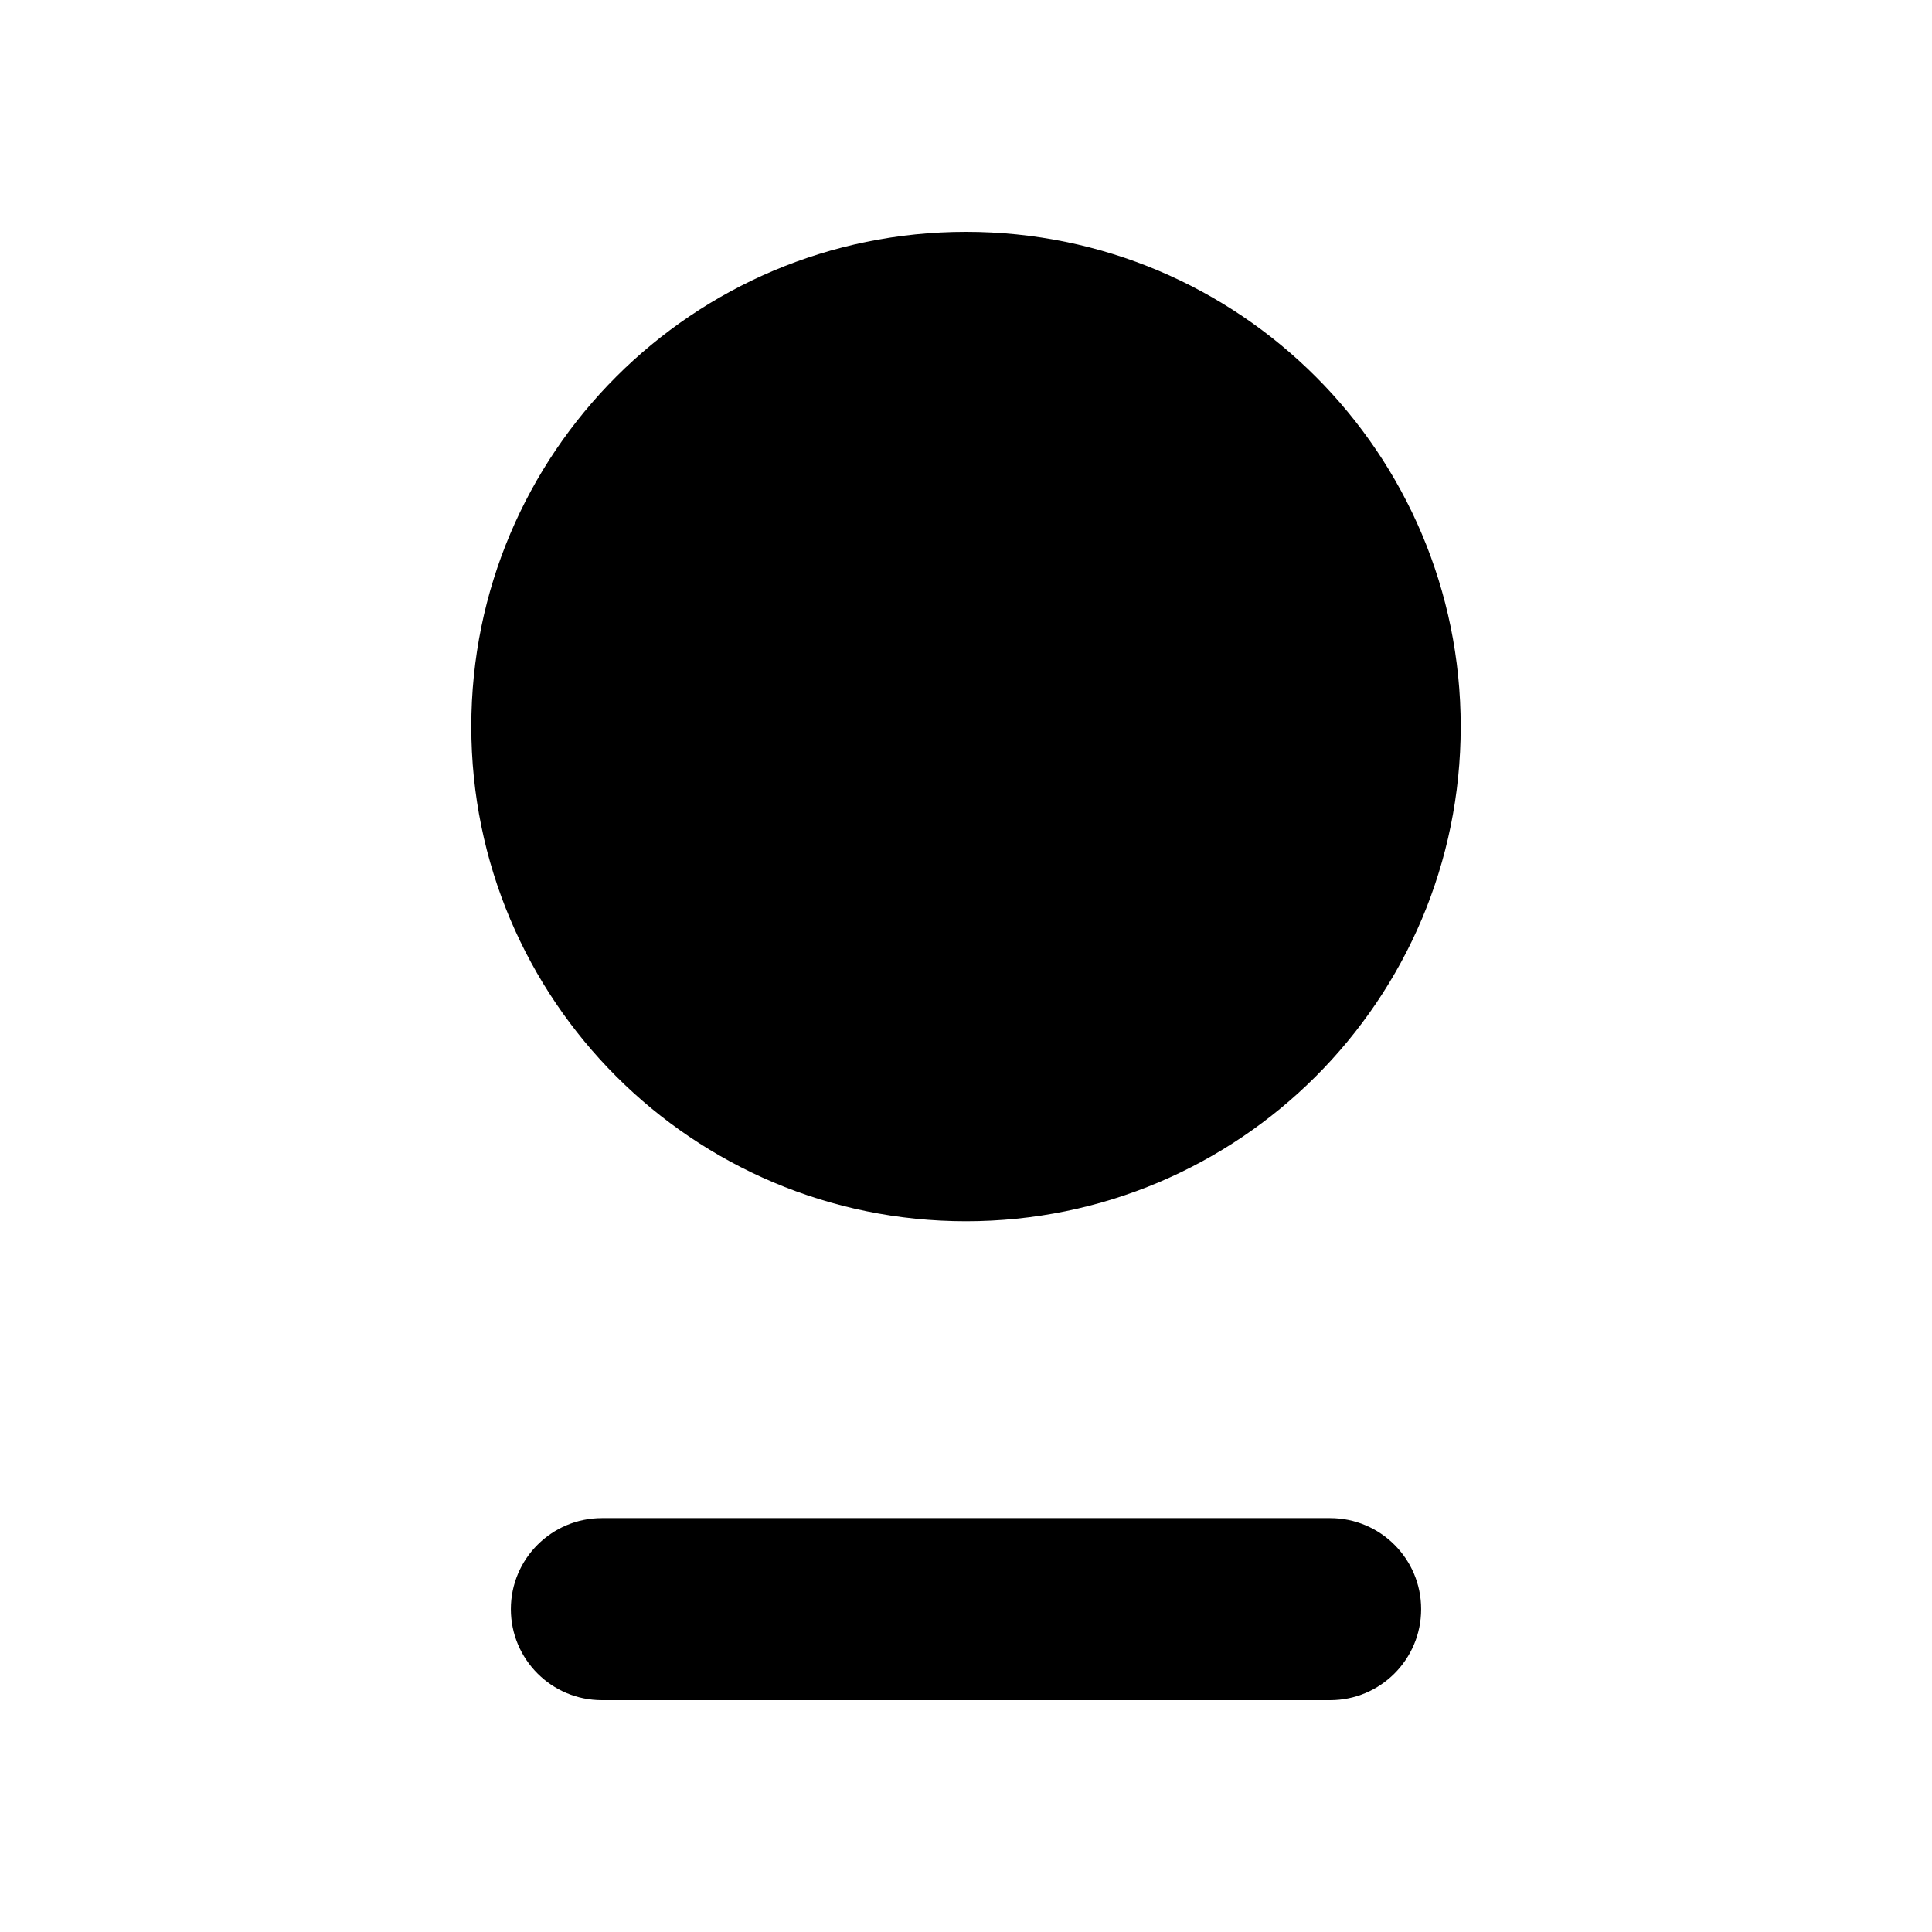
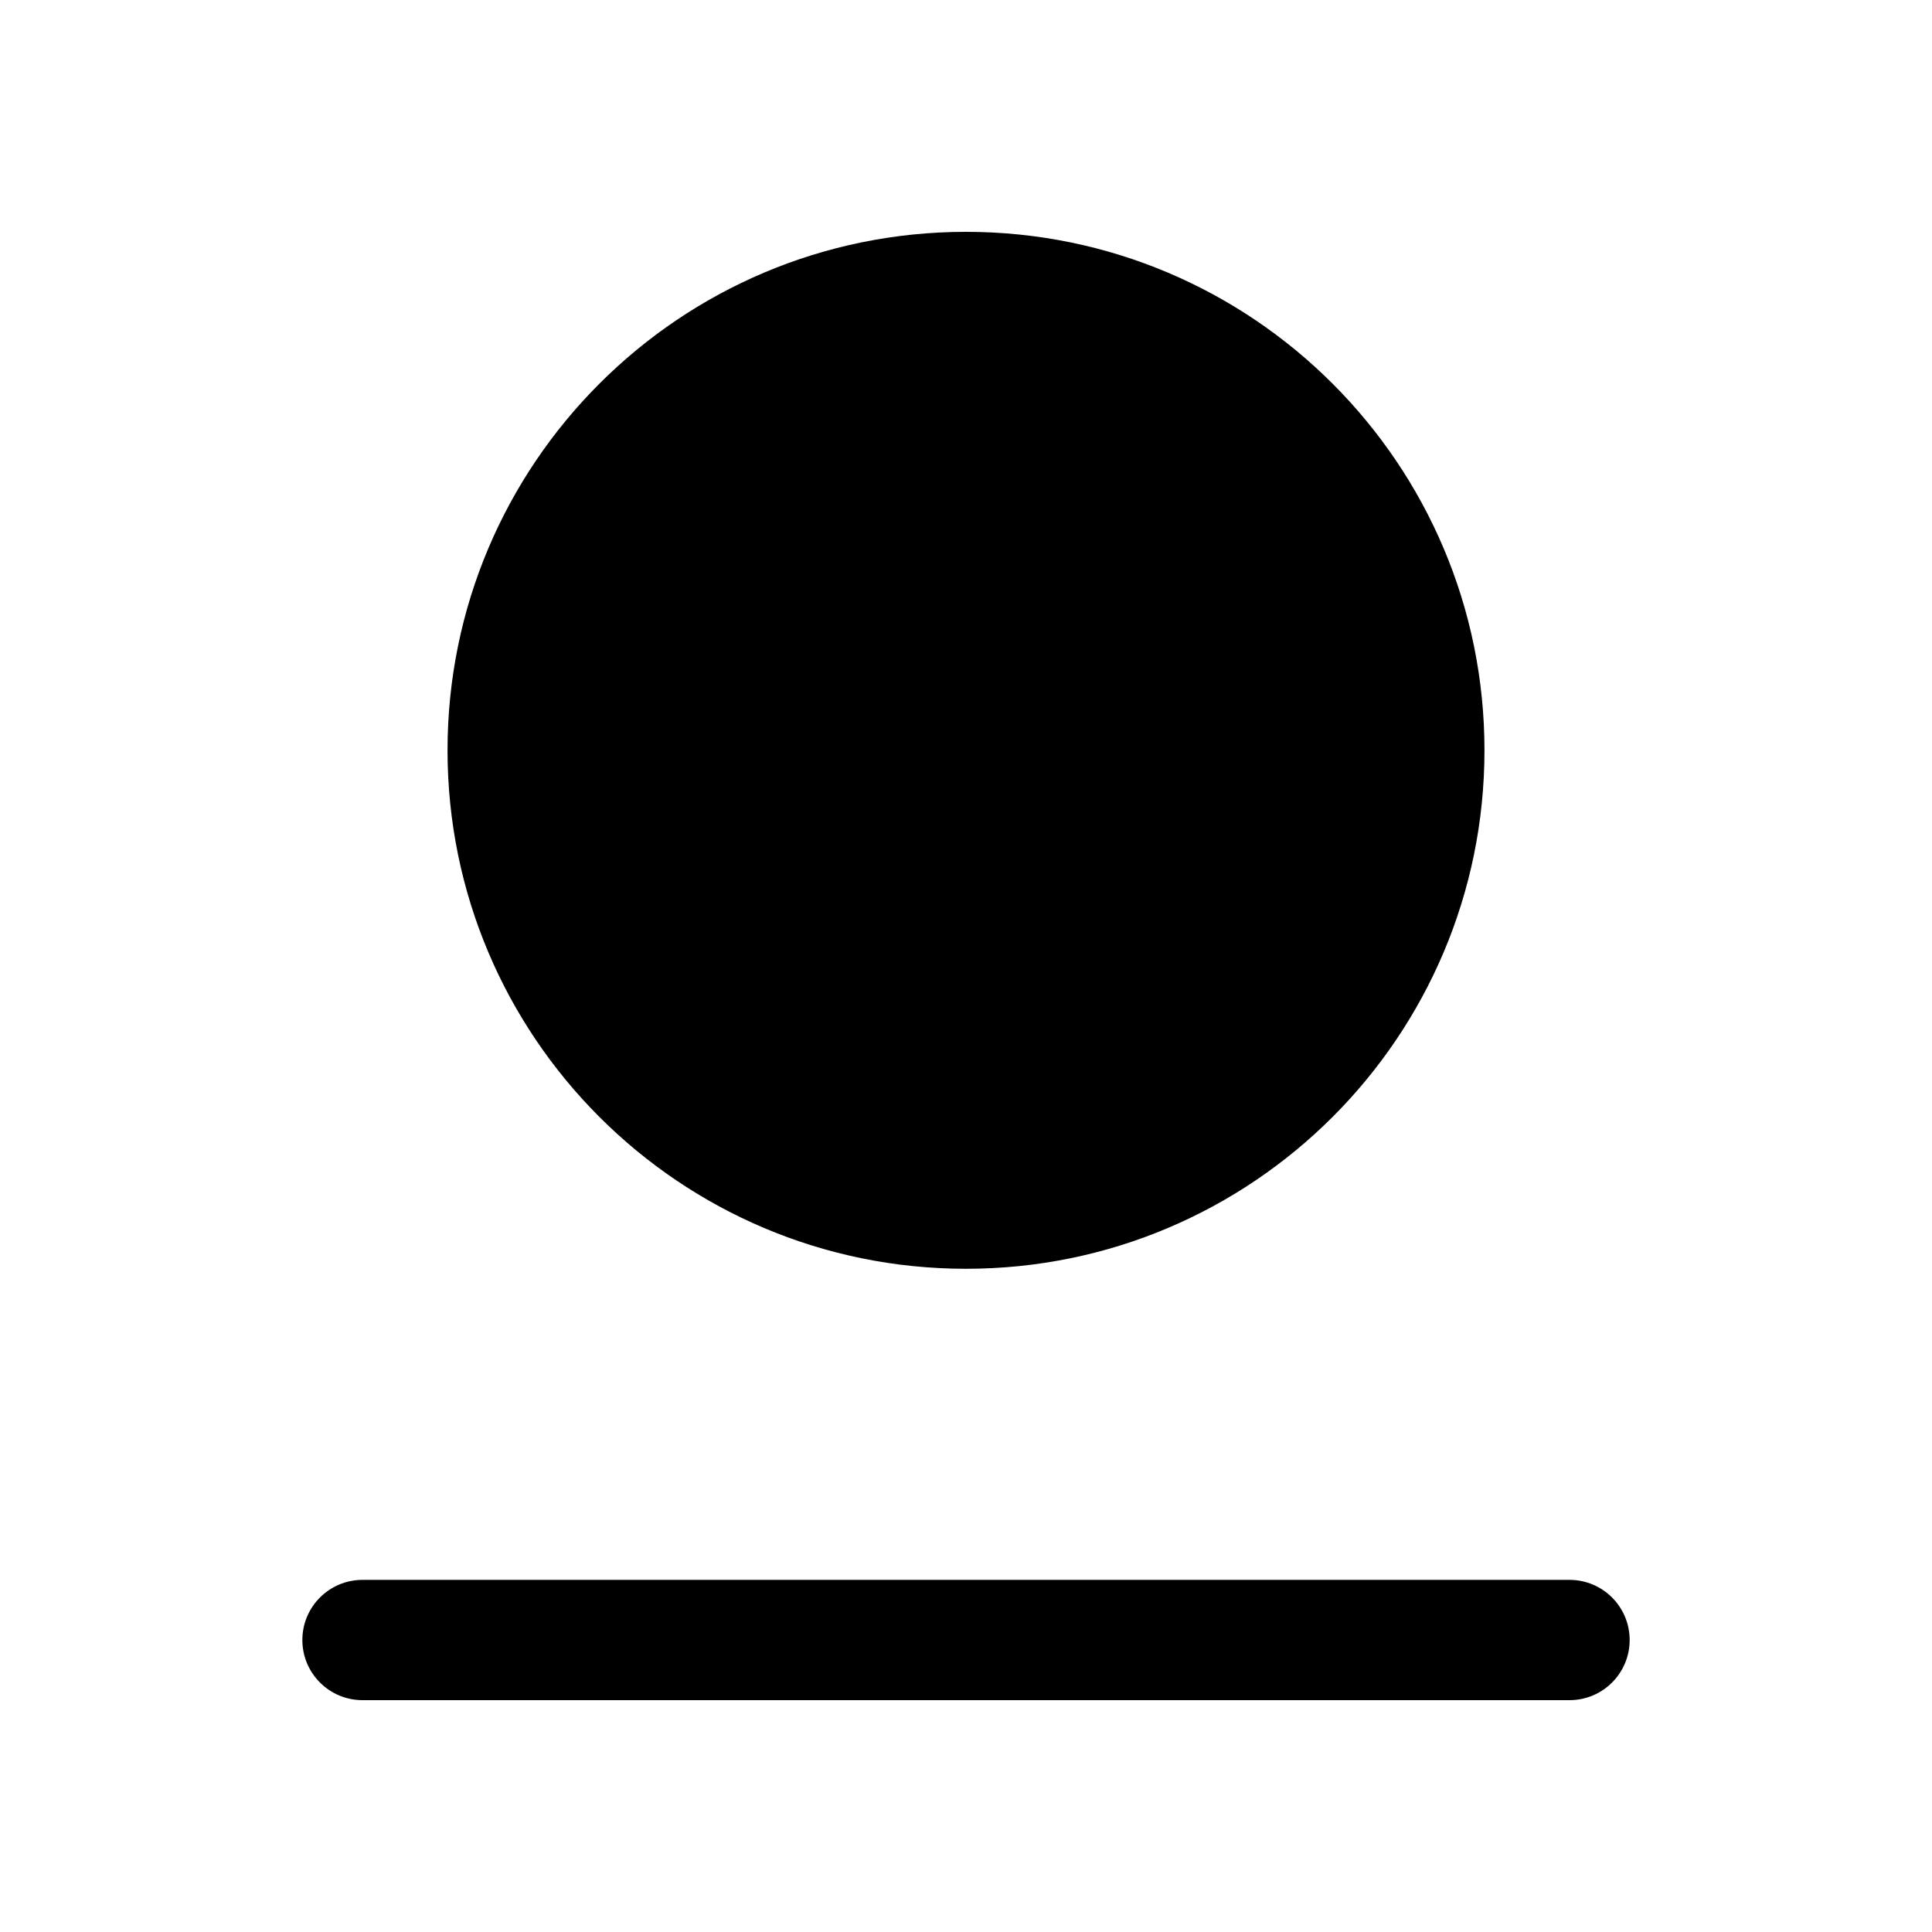
<svg xmlns="http://www.w3.org/2000/svg" viewBox="0 0 1000 1000" width="1000" height="1000" role="img" aria-label="Play Before Pixels">
-   <rect class="line" x="264.42" y="785.77" width="471.16" height="94.23" rx="47.12" fill="#000000" />
-   <circle cx="500" cy="376.06" r="256.06" fill="#000000" />
+   <rect class="line" x="156.5" y="817.74" width="687.01" height="62.26" rx="31.13" fill="#000000" />
+   <circle cx="500" cy="388.36" r="268.36" fill="#000000" />
</svg>
